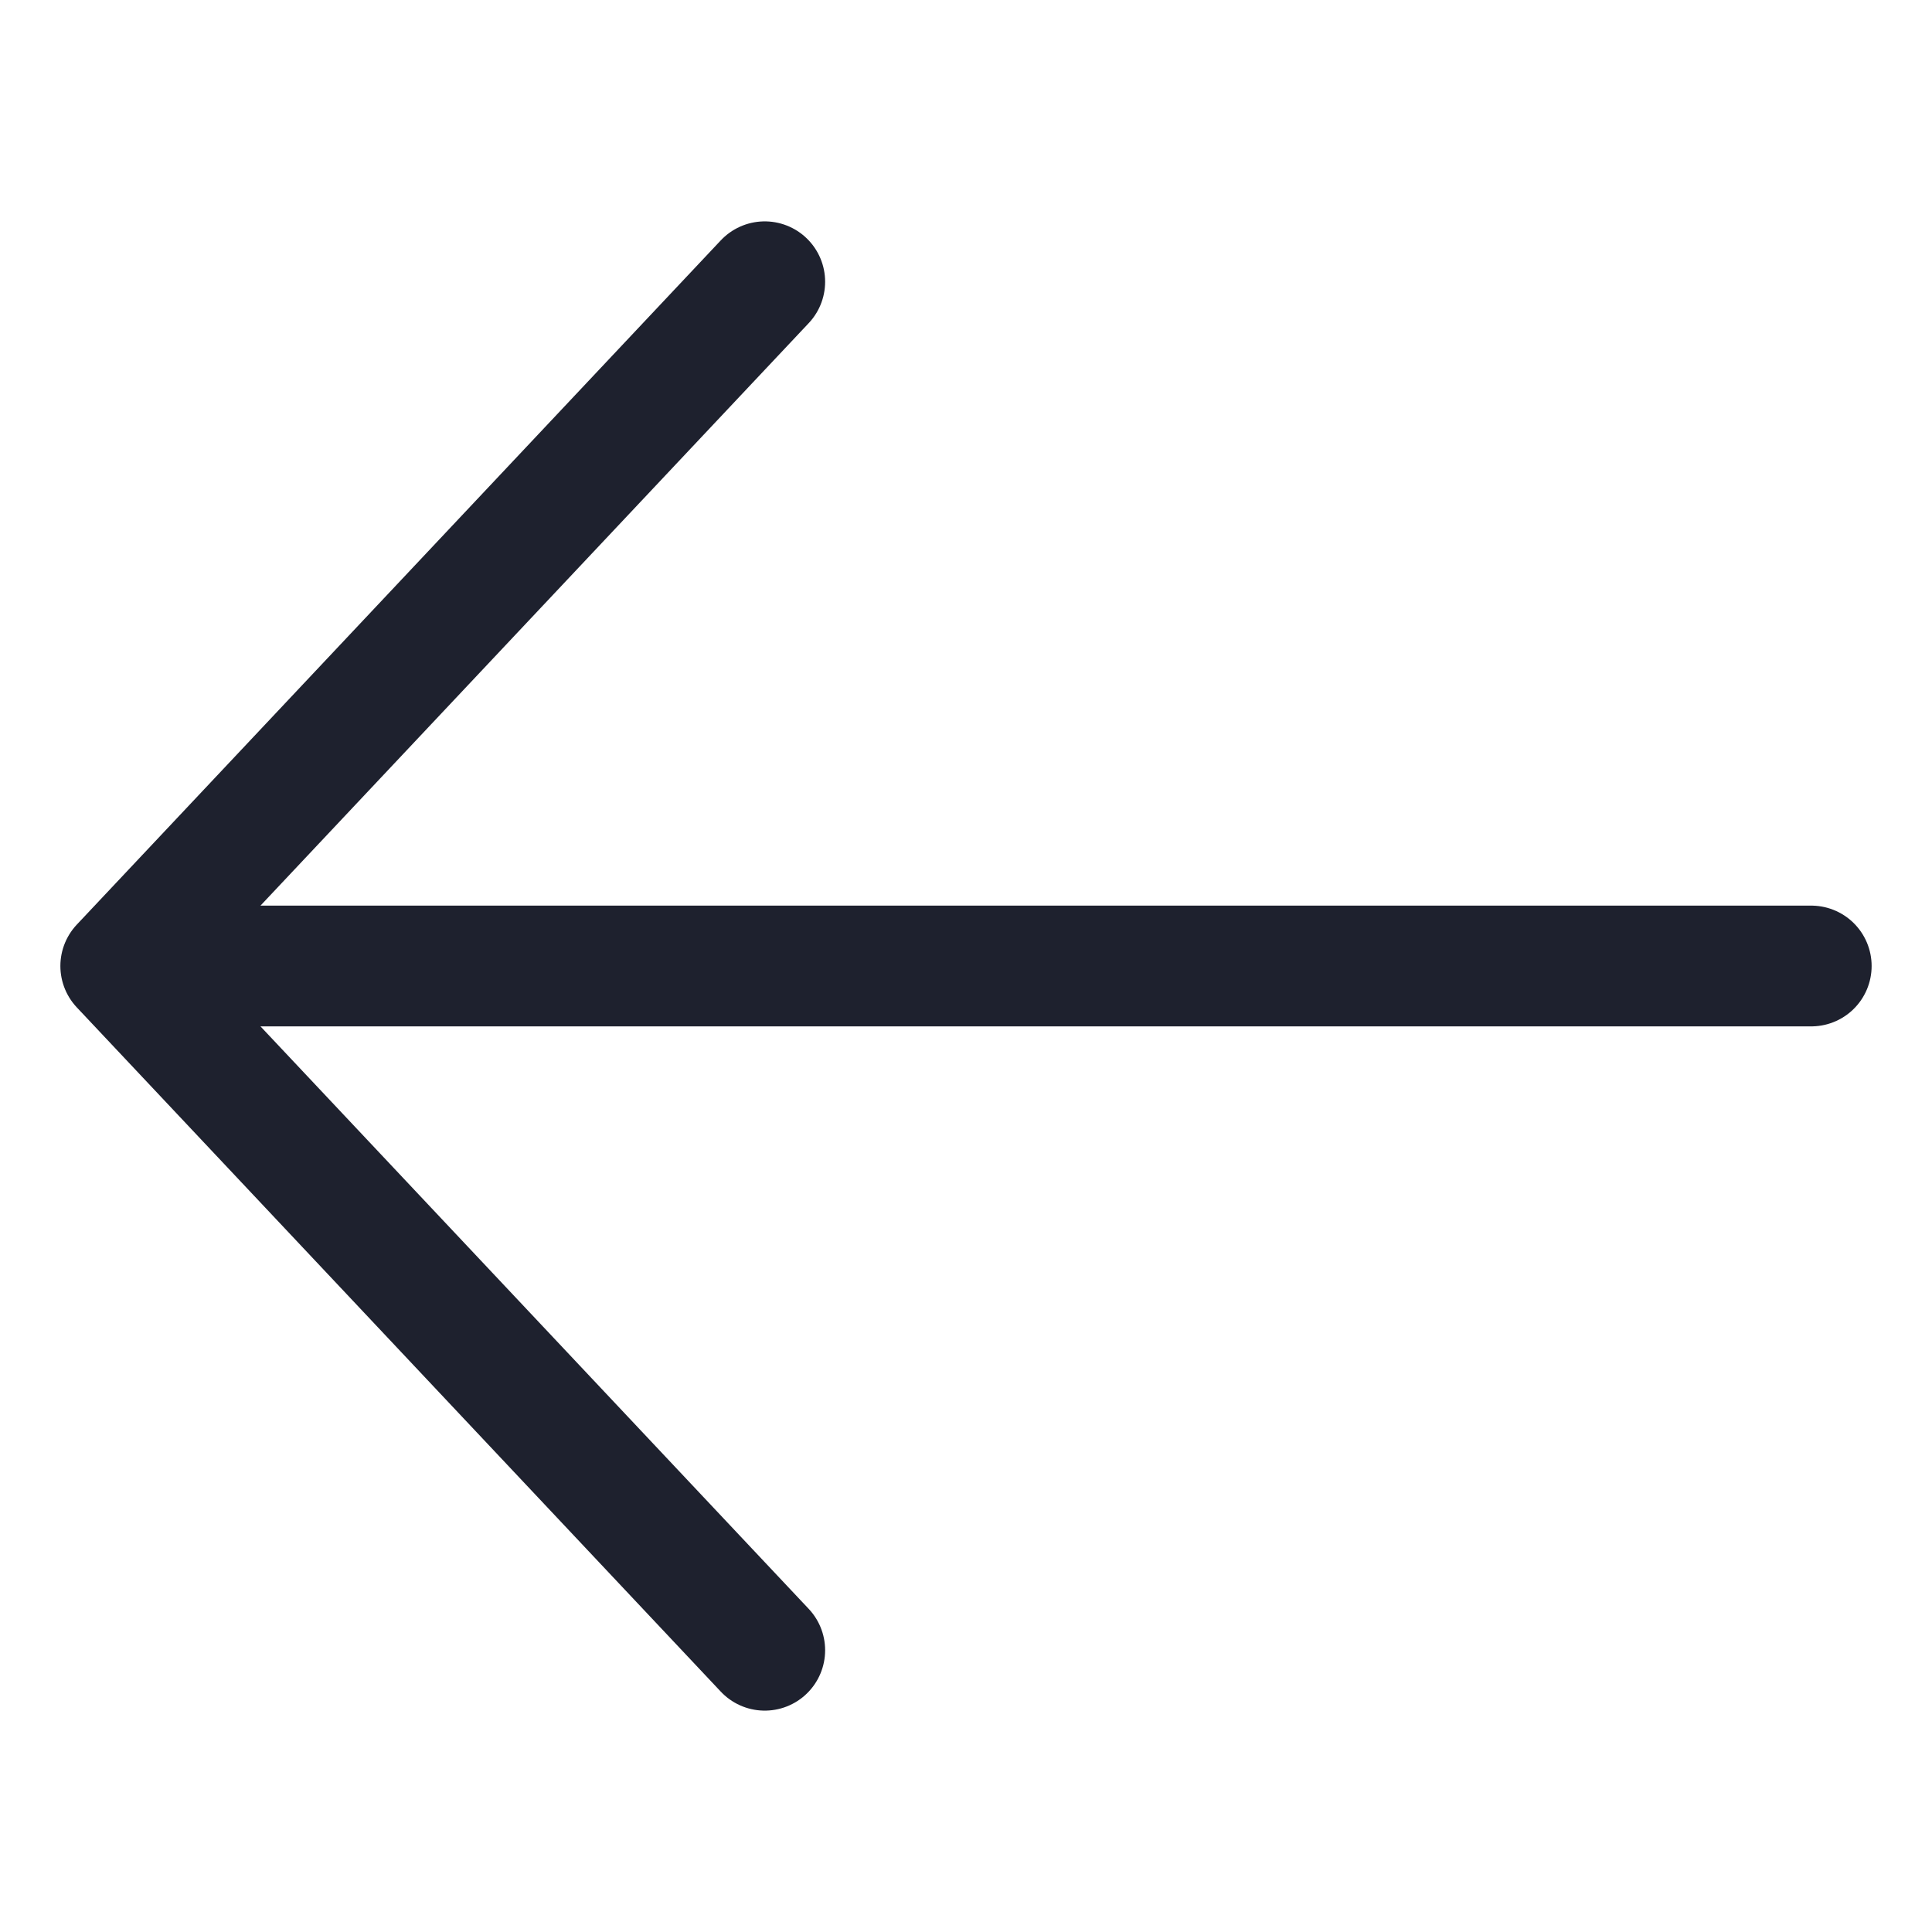
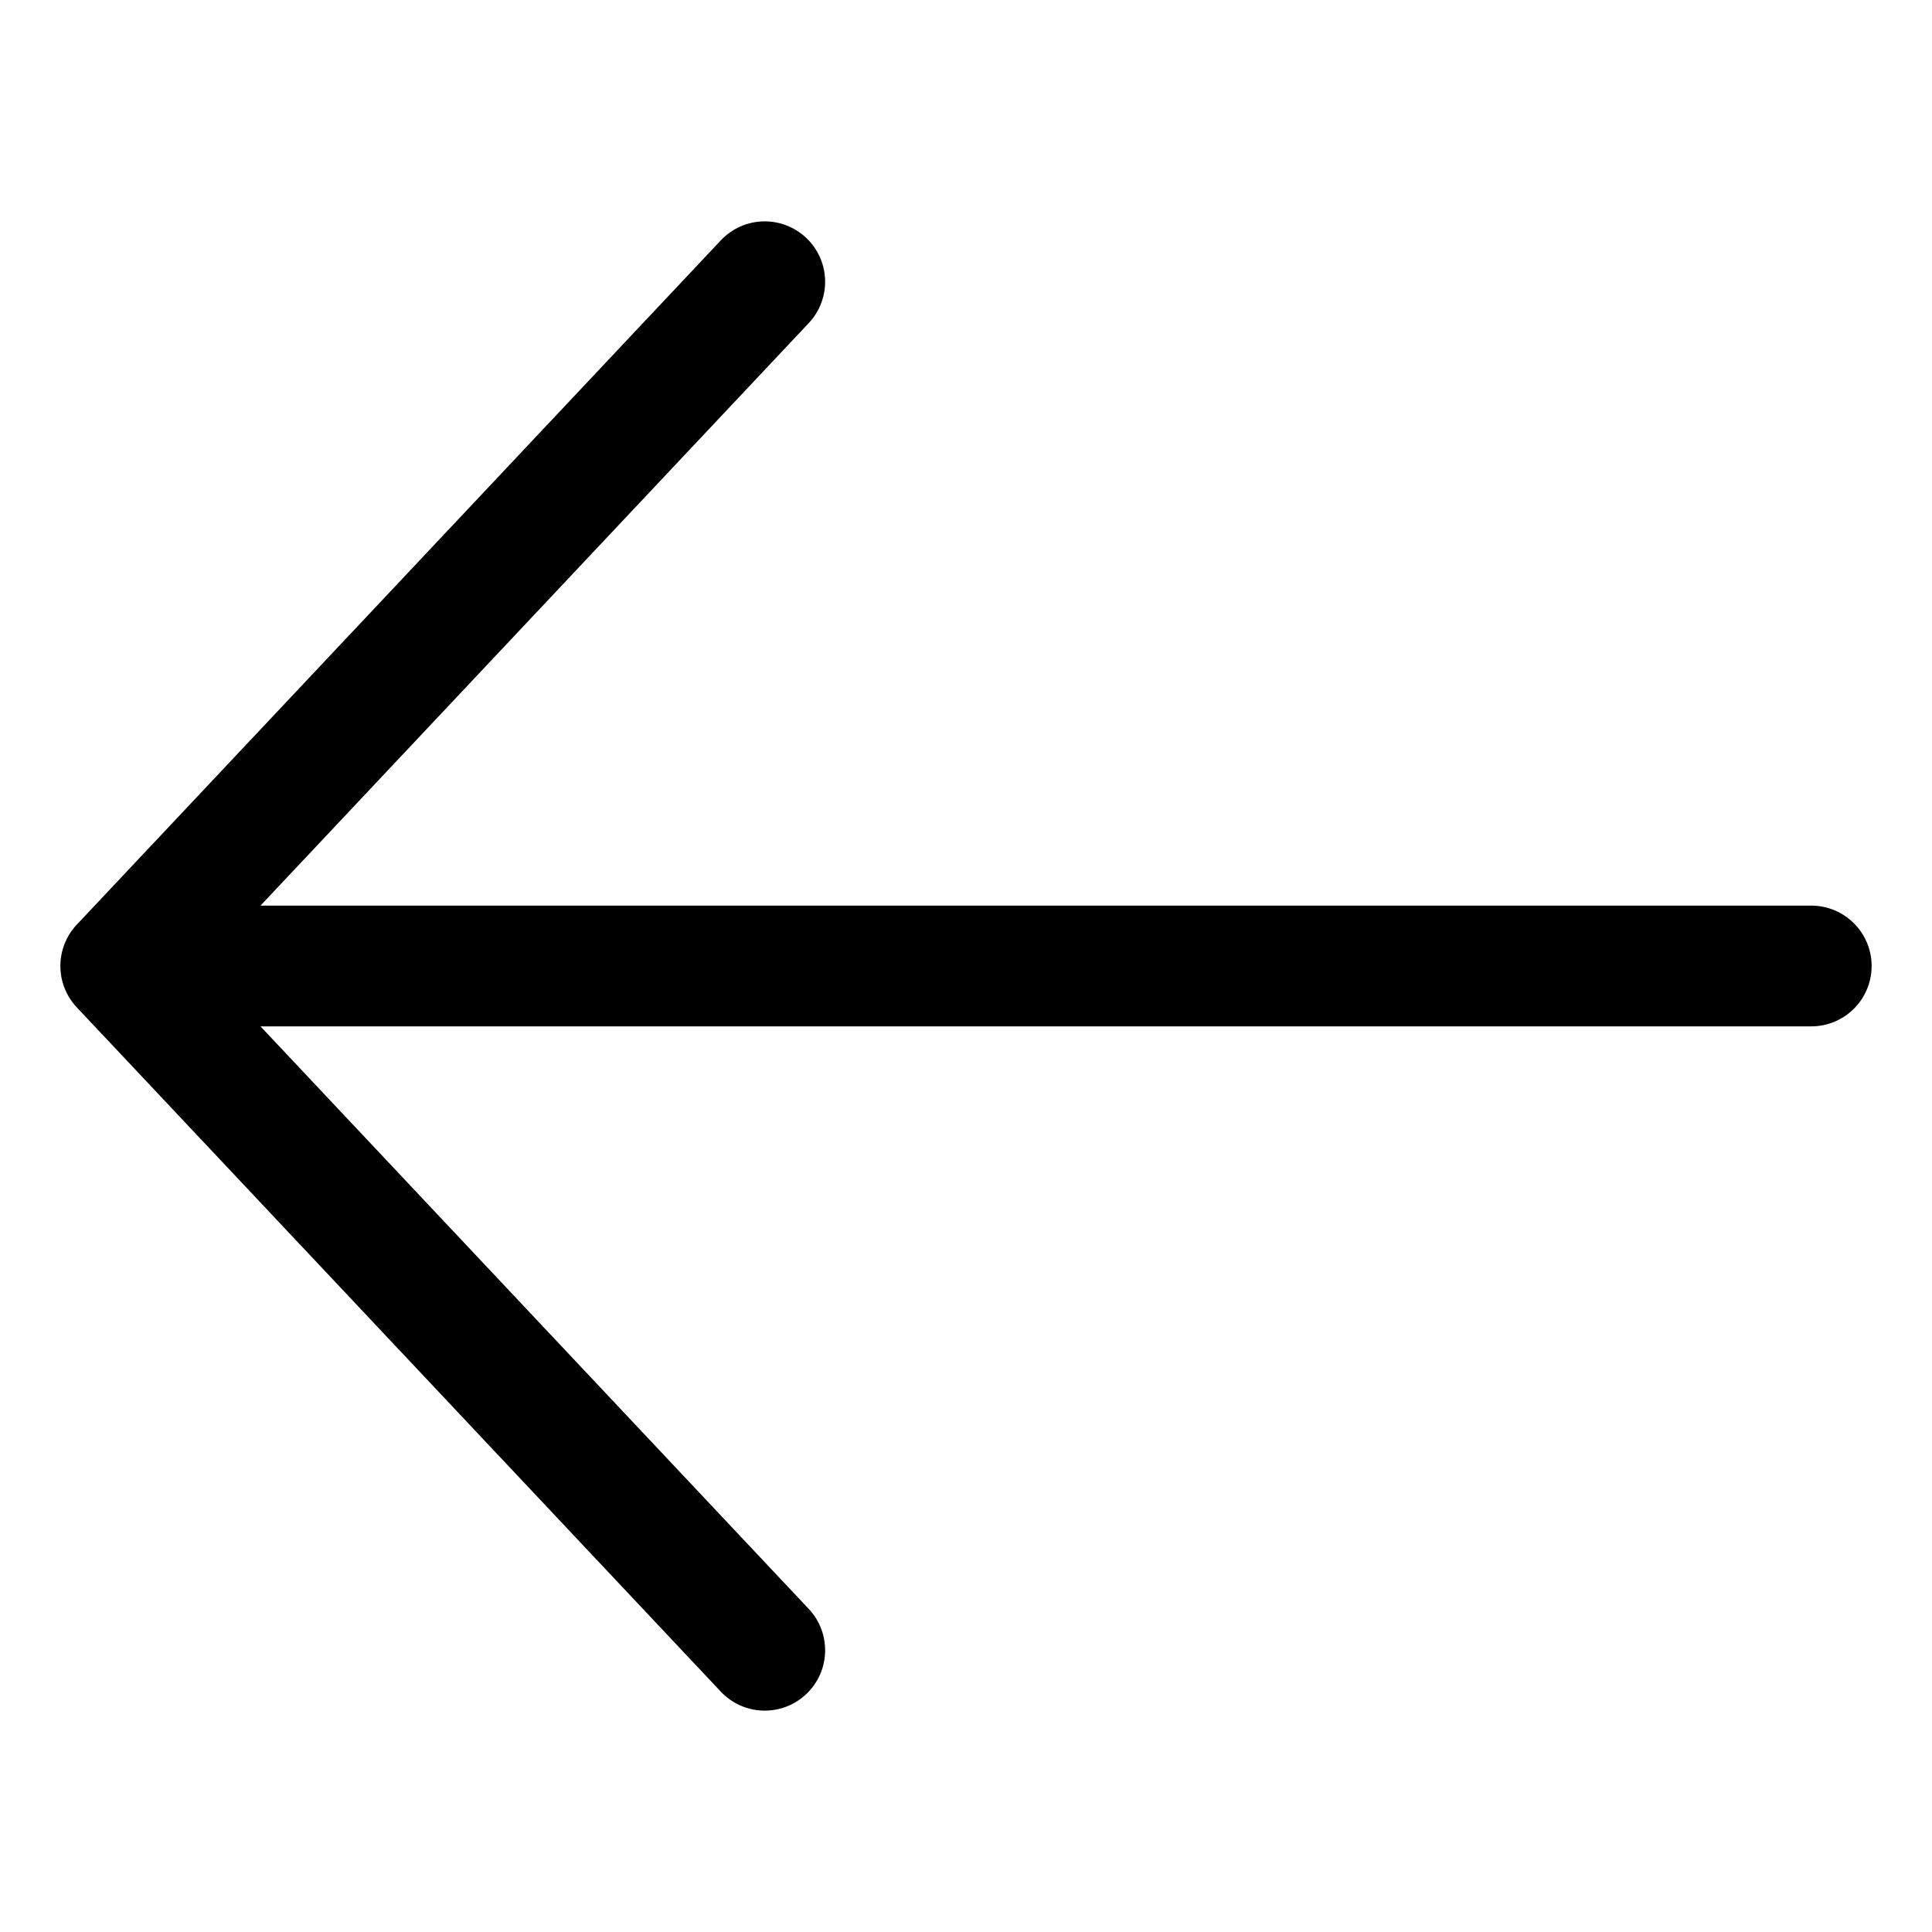
- <svg xmlns="http://www.w3.org/2000/svg" width="24" height="24" viewBox="0 0 24 24" fill="none">
-   <path d="M22.5 12L2.5 12" stroke="#1E212E" stroke-width="1.5" stroke-linecap="round" stroke-linejoin="round" />
-   <path d="M9.5 3.5L1.5 12L9.5 20.5" stroke="#1E212E" stroke-width="1.5" stroke-linecap="round" stroke-linejoin="round" />
+ <svg xmlns="http://www.w3.org/2000/svg" width="24" height="24" viewBox="0 0 24 24">
+   <path d="M23.25 12C23.25 12.414 22.914 12.75 22.5 12.75L2.5 12.75C2.086 12.75 1.75 12.414 1.75 12C1.75 11.586 2.086 11.25 2.5 11.25L22.5 11.25C22.914 11.25 23.25 11.586 23.25 12Z" />
+   <path d="M10.014 2.954C10.316 3.238 10.33 3.712 10.046 4.014L2.53 12L10.046 19.986C10.33 20.288 10.316 20.762 10.014 21.046C9.712 21.33 9.238 21.316 8.954 21.014L0.954 12.514C0.682 12.225 0.682 11.775 0.954 11.486L8.954 2.986C9.238 2.684 9.712 2.67 10.014 2.954Z" />
</svg>
